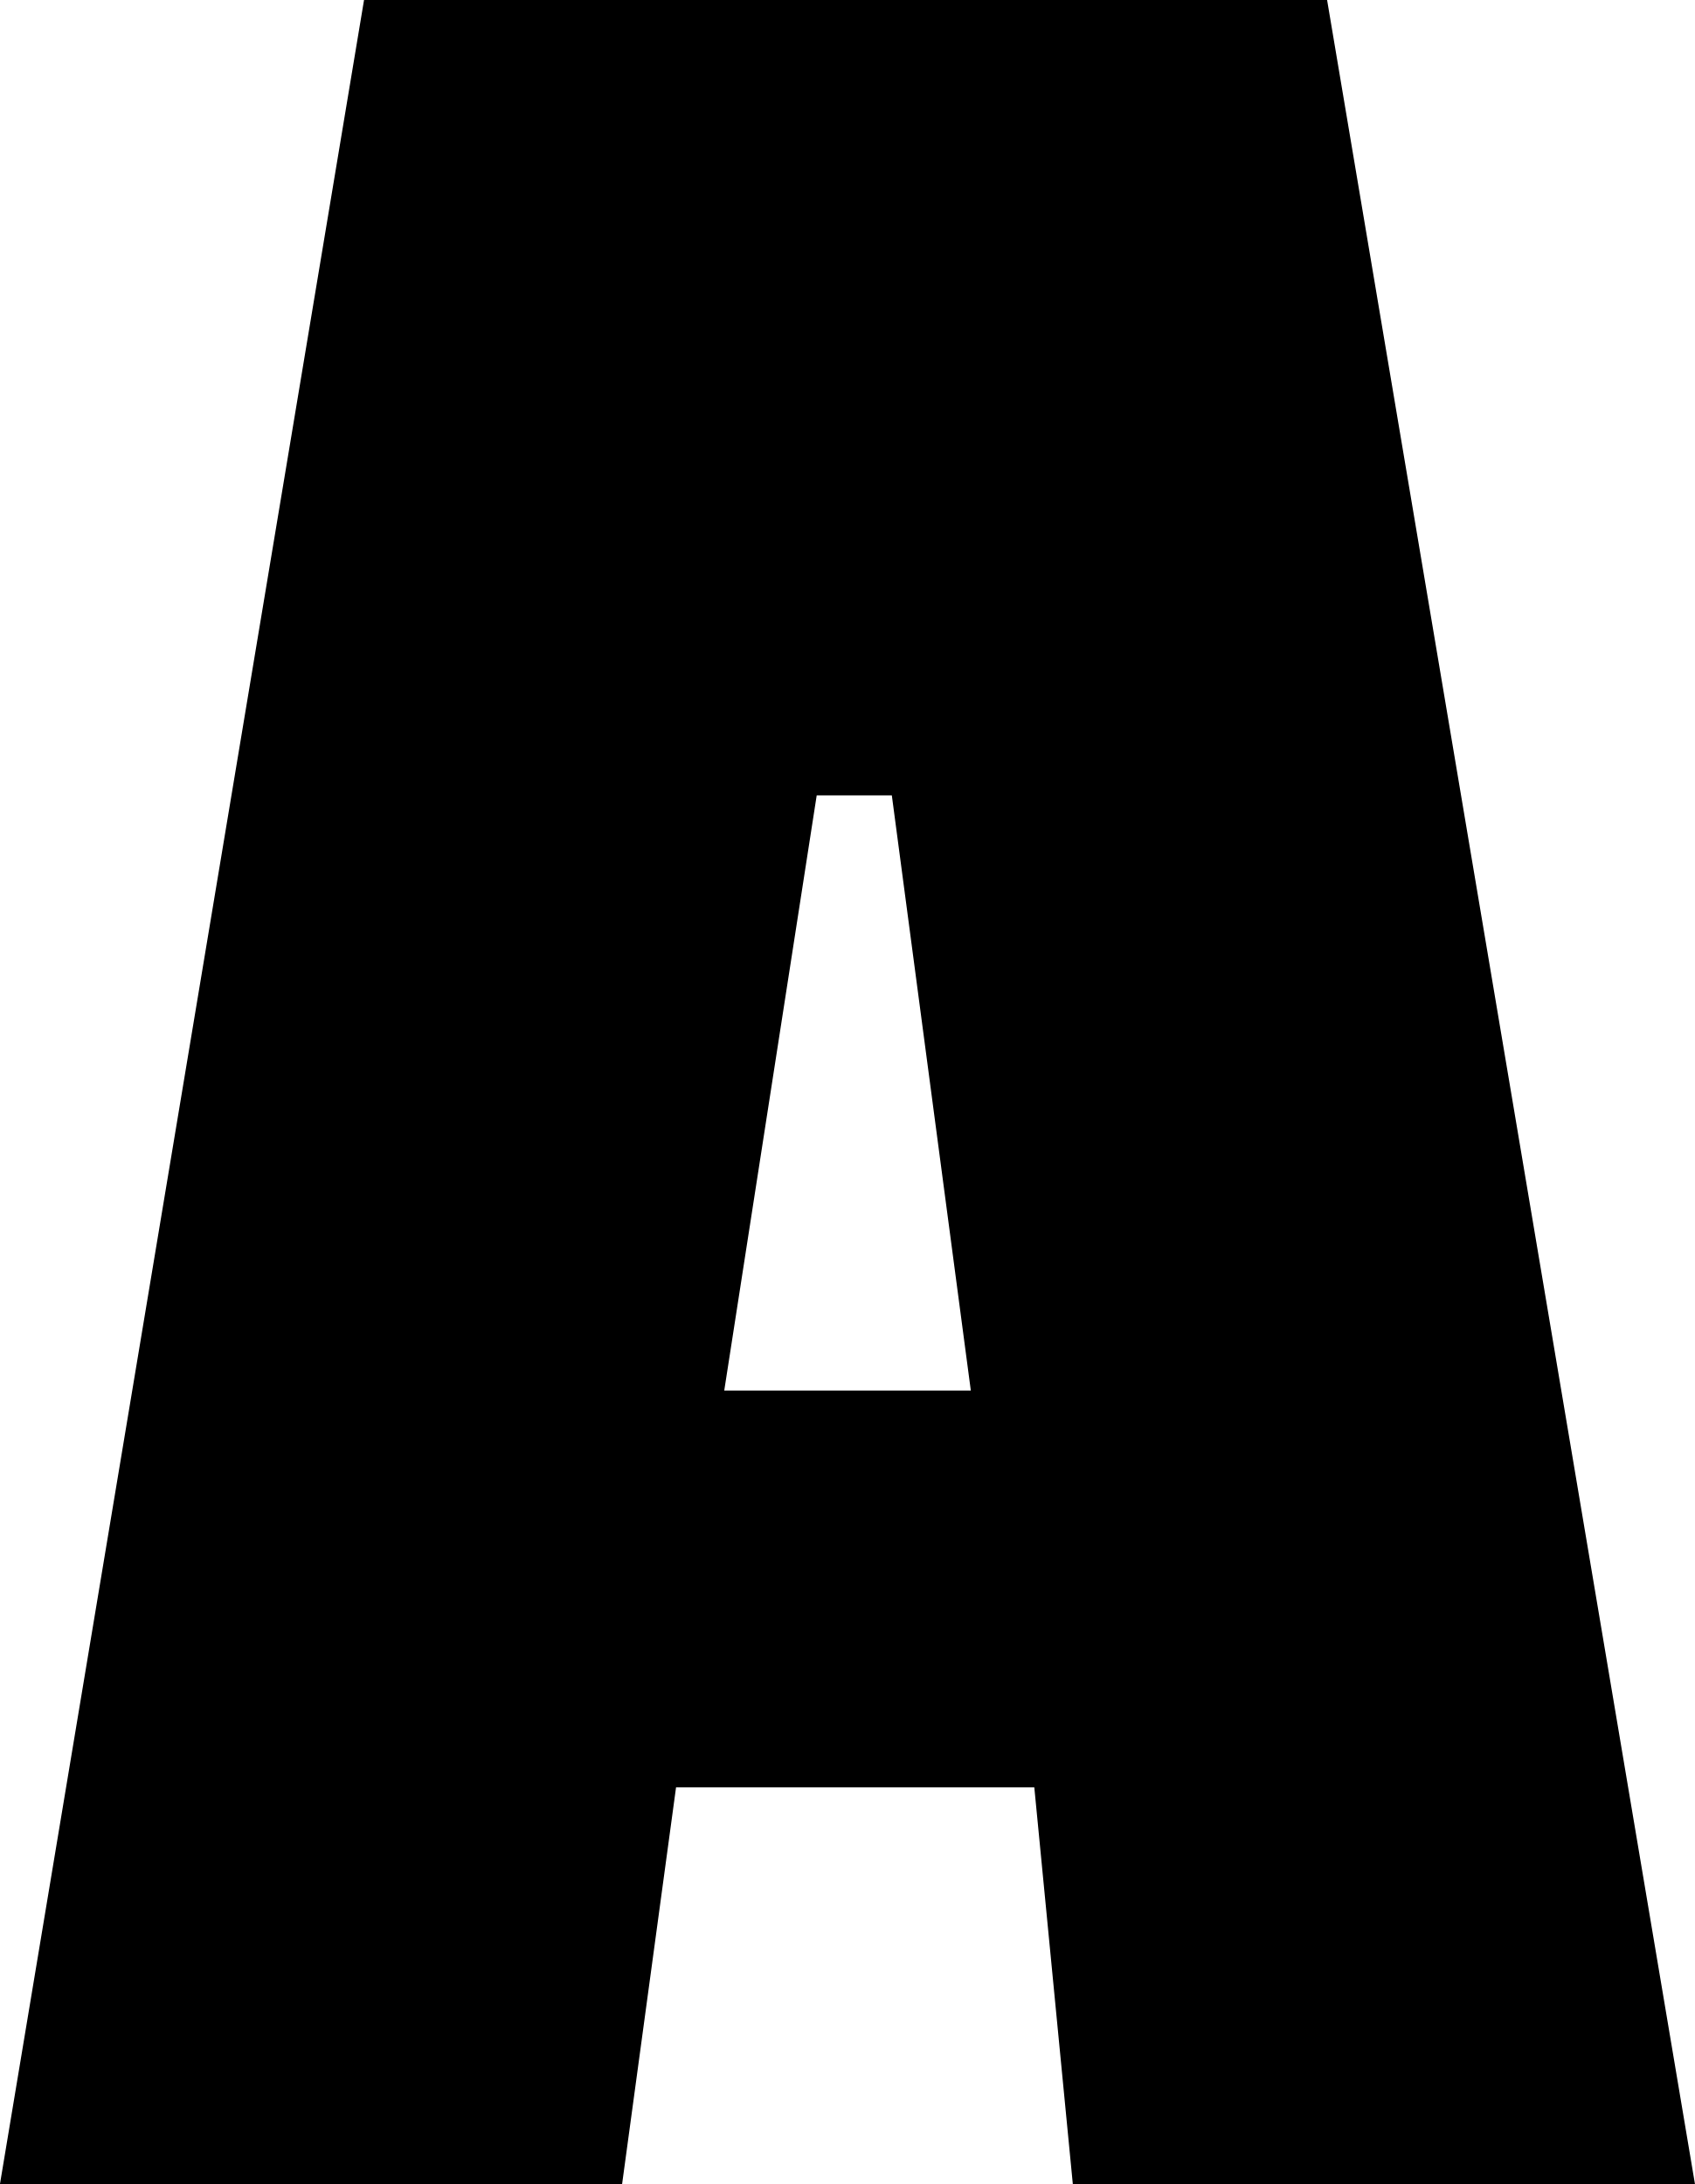
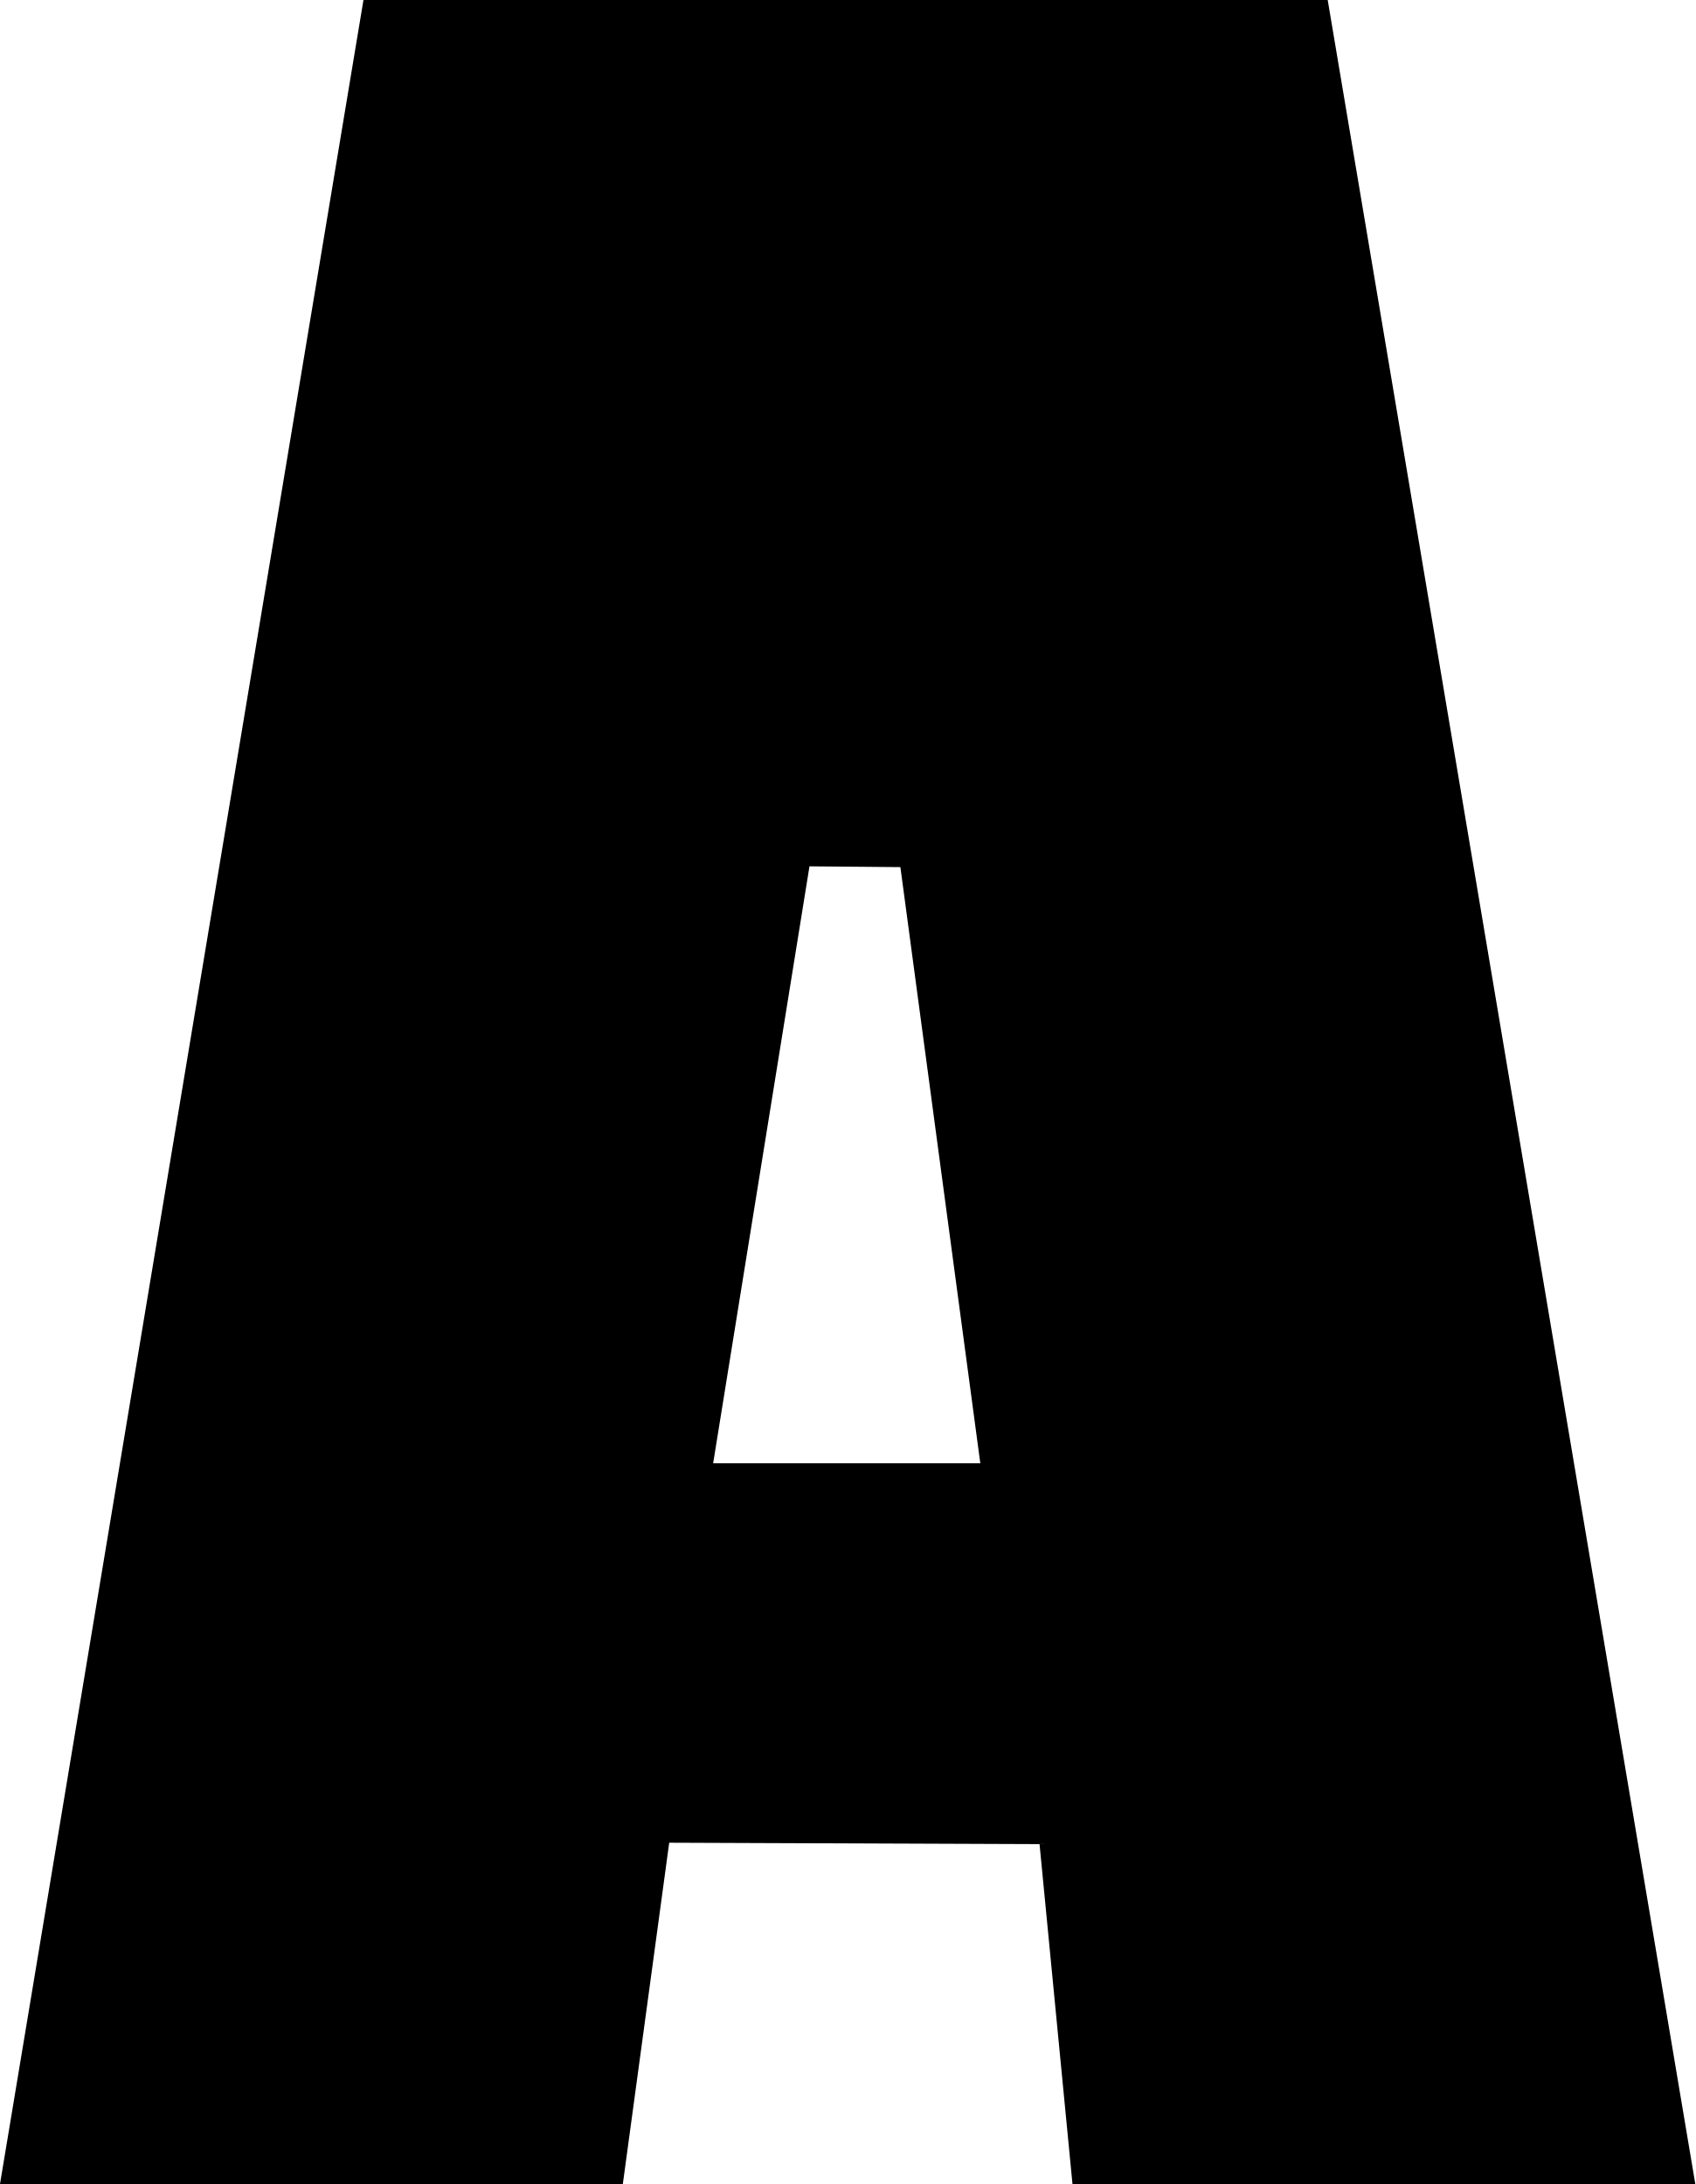
- <svg xmlns="http://www.w3.org/2000/svg" width="23.283mm" height="30.004mm" viewBox="0 0 23.283 30.004" version="1.1" id="svg1" xml:space="preserve">
-   <defs id="defs1" />
-   <g id="layer1" transform="translate(-146.2065,-75.30071)">
-     <path d="m 151.207,75.301 h 13.229 l 5.053,30.004 h -8.546 l -0.529,-5.45 h -4.921 l -0.741,5.45 h -8.546 z m 4.948,19.103 h 3.387 l -1.085,-8.176 h -1.032 z" stroke-width="0" id="path1" />
+ <svg xmlns="http://www.w3.org/2000/svg" id="b" data-name="Layer 2" width="87.997" height="113.386" viewBox="0 0 87.997 113.386">
+   <g id="c" data-name="Laag 1">
+     <path d="m18.866,0h50.05l19.081,113.386h-32.329l-1.709-17.644-19.223-.074-2.407,17.717H0L18.866,0Zm18.152,75.968h13.866l-4.148-30.95-4.719-.041-5,30.991Z" stroke-width="0" />
  </g>
</svg>
